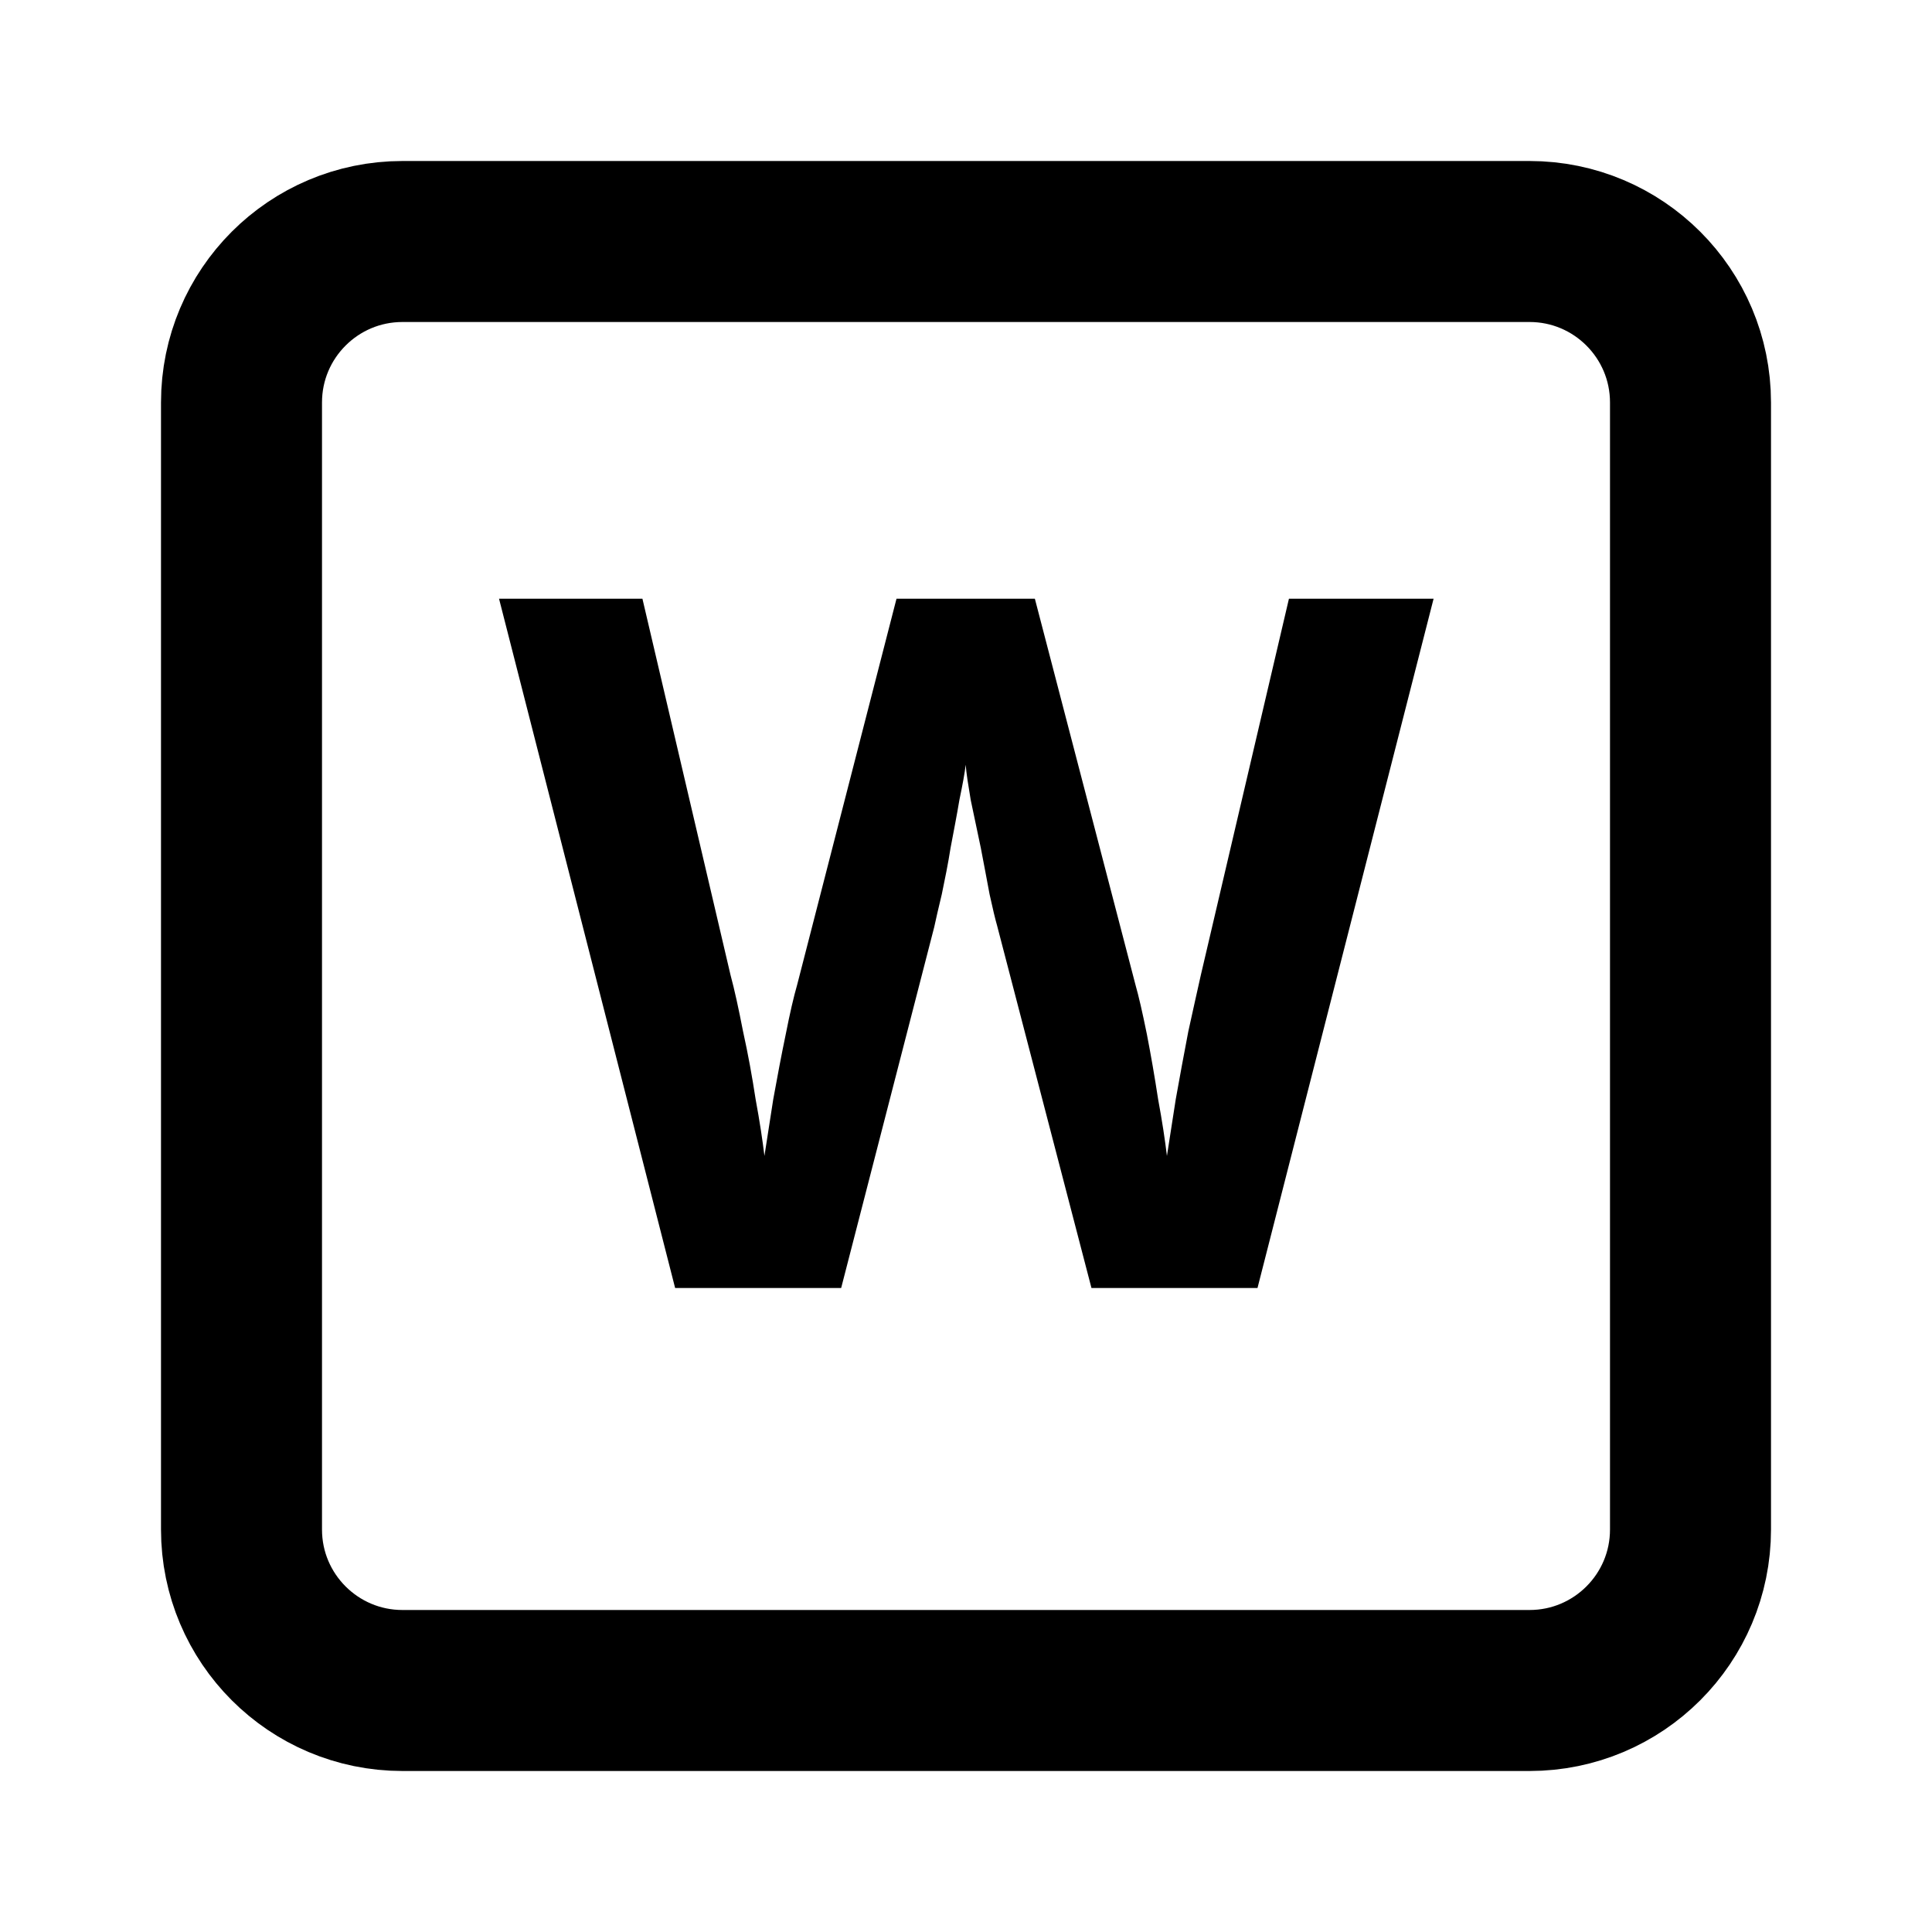
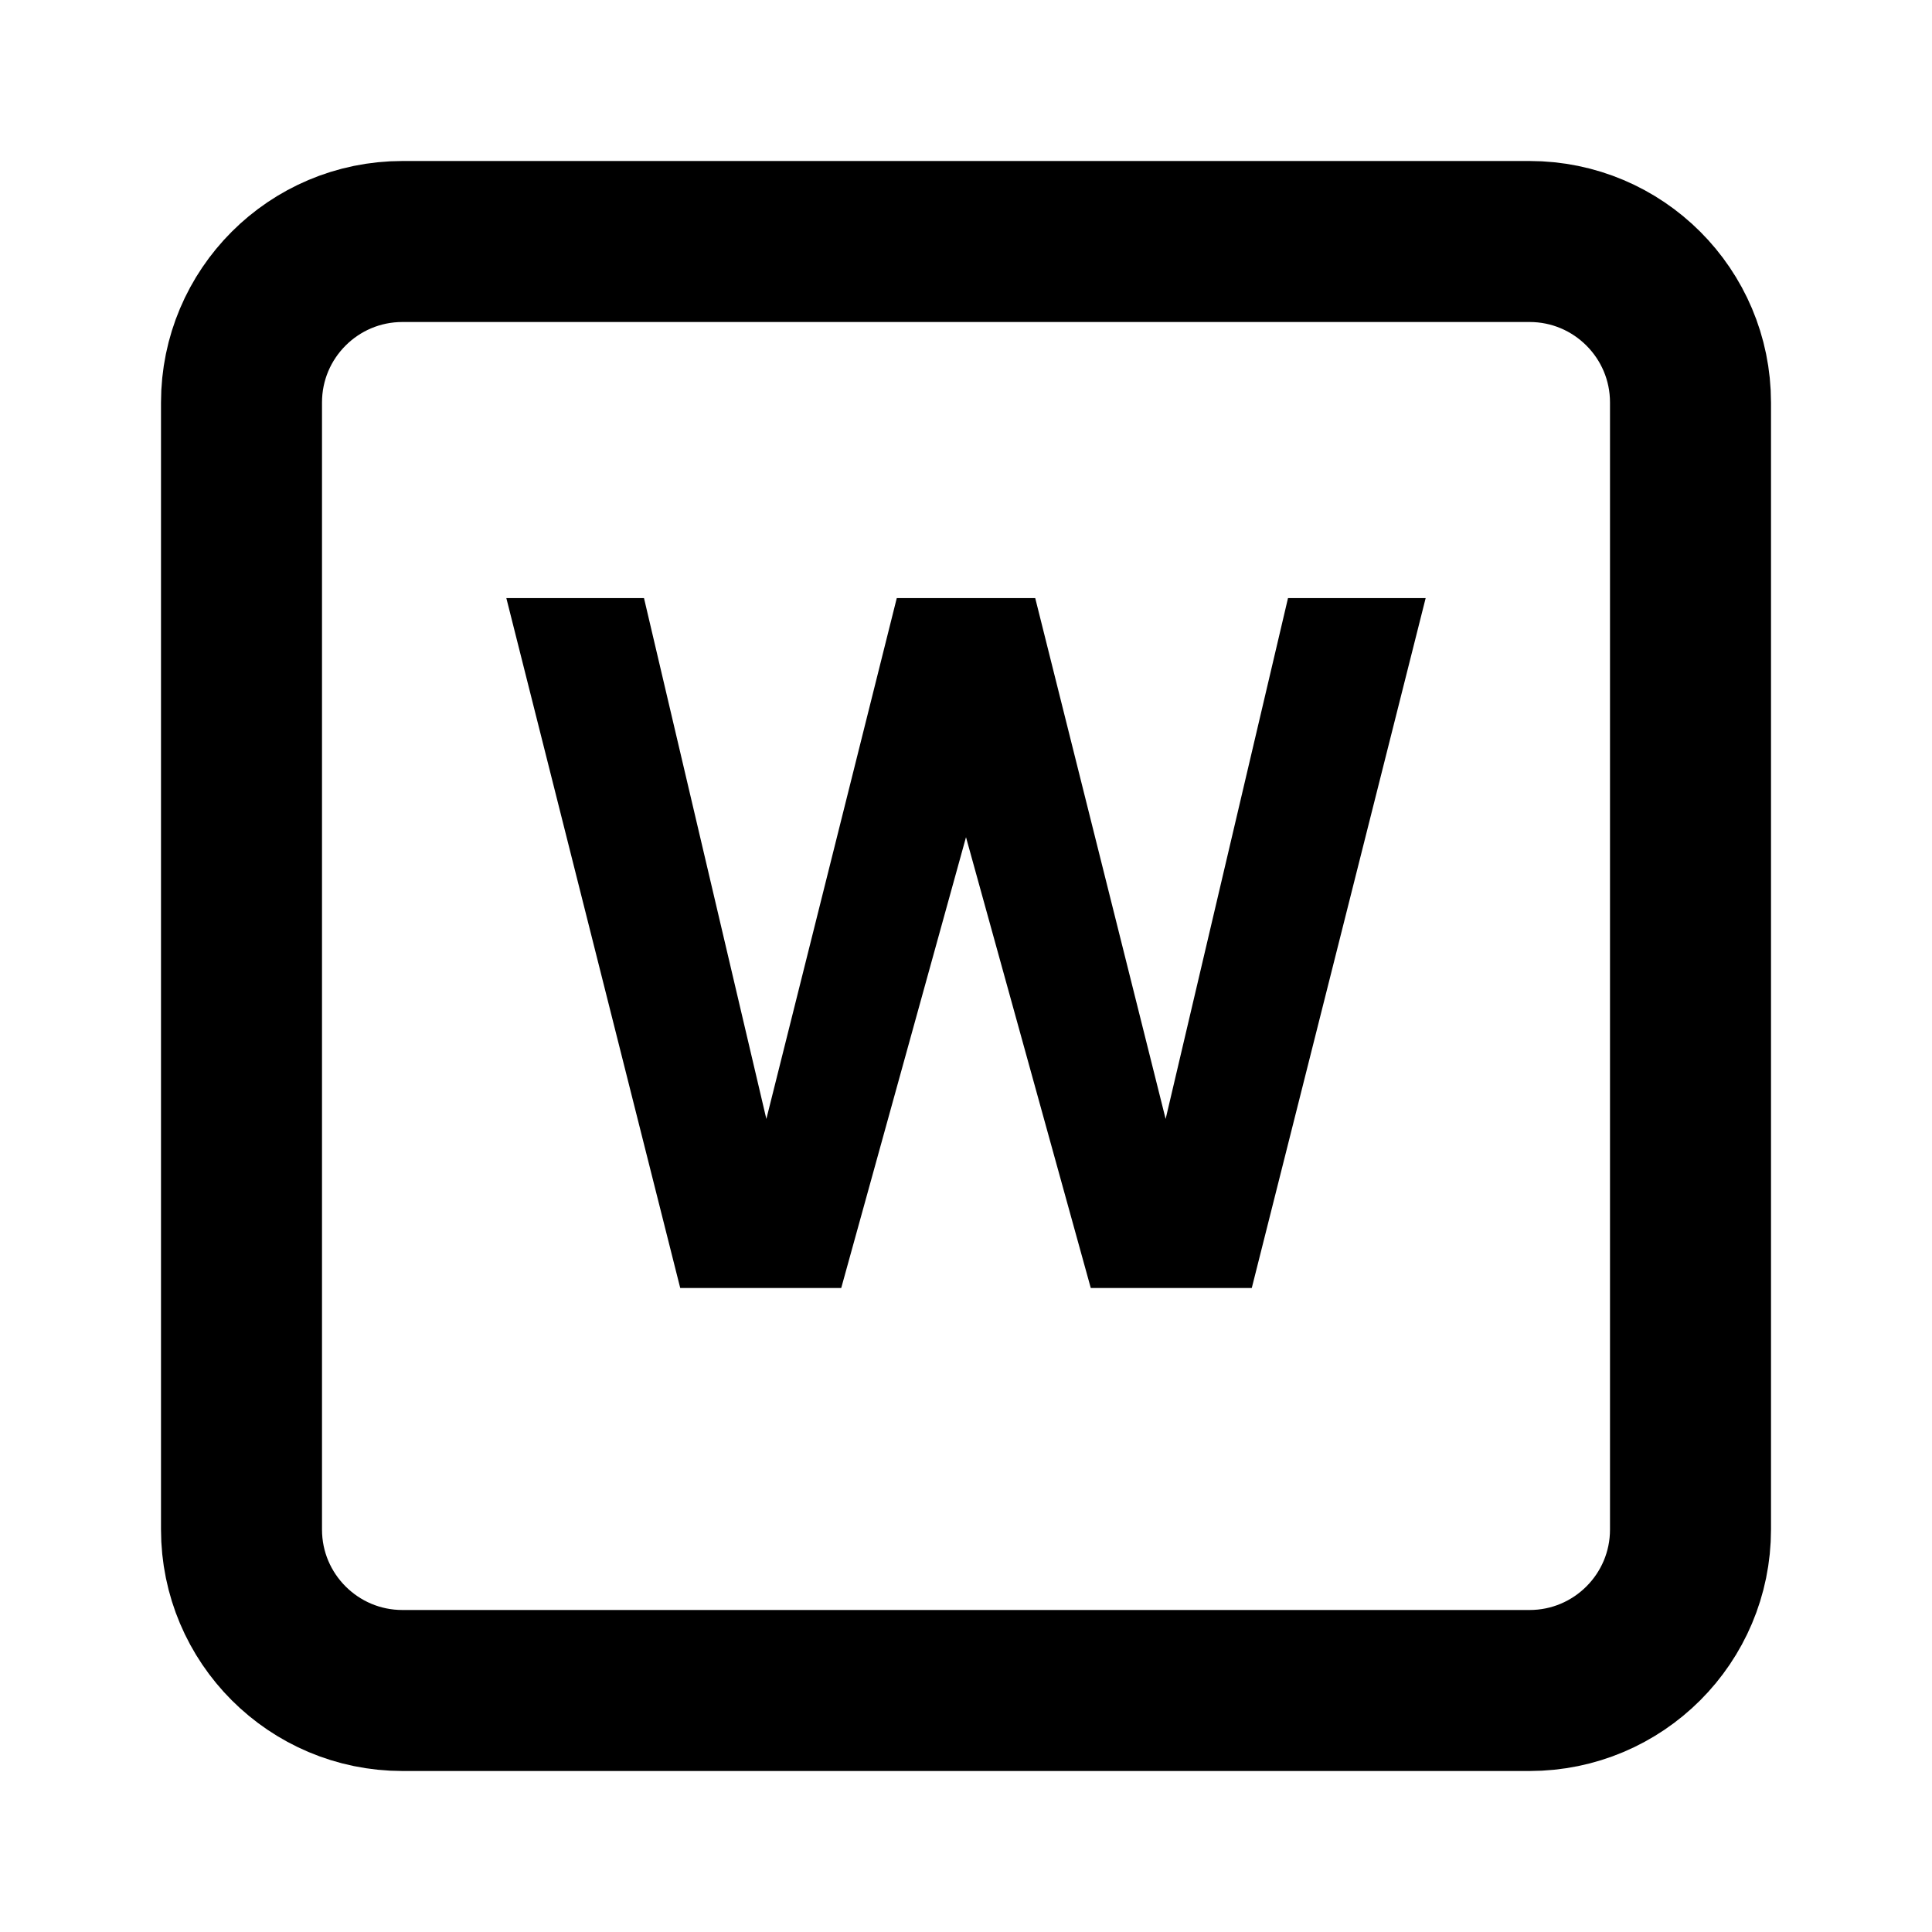
<svg xmlns="http://www.w3.org/2000/svg" width="48" height="48" viewBox="0 0 24 24" fill="none" stroke="currentColor" stroke-width="2" stroke-linecap="round" stroke-linejoin="round">
  <rect x="3" y="3" width="18" height="18" rx="2" />
-   <text x="12" y="16" text-anchor="middle" font-size="12" font-weight="bold" fill="currentColor" stroke="none" font-family="sans-serif">W</text>
+   <path d="M6.29,7.43 L8,7.43 L9.52,13.9 L11.14,7.43 L12.86,7.43 L14.48,13.9 L16,7.43 L17.71,7.43 L15.55,16 L13.55,16 L12,10.4 L10.45,16 L8.45,16 Z" fill="currentColor" stroke="none" />
</svg>
